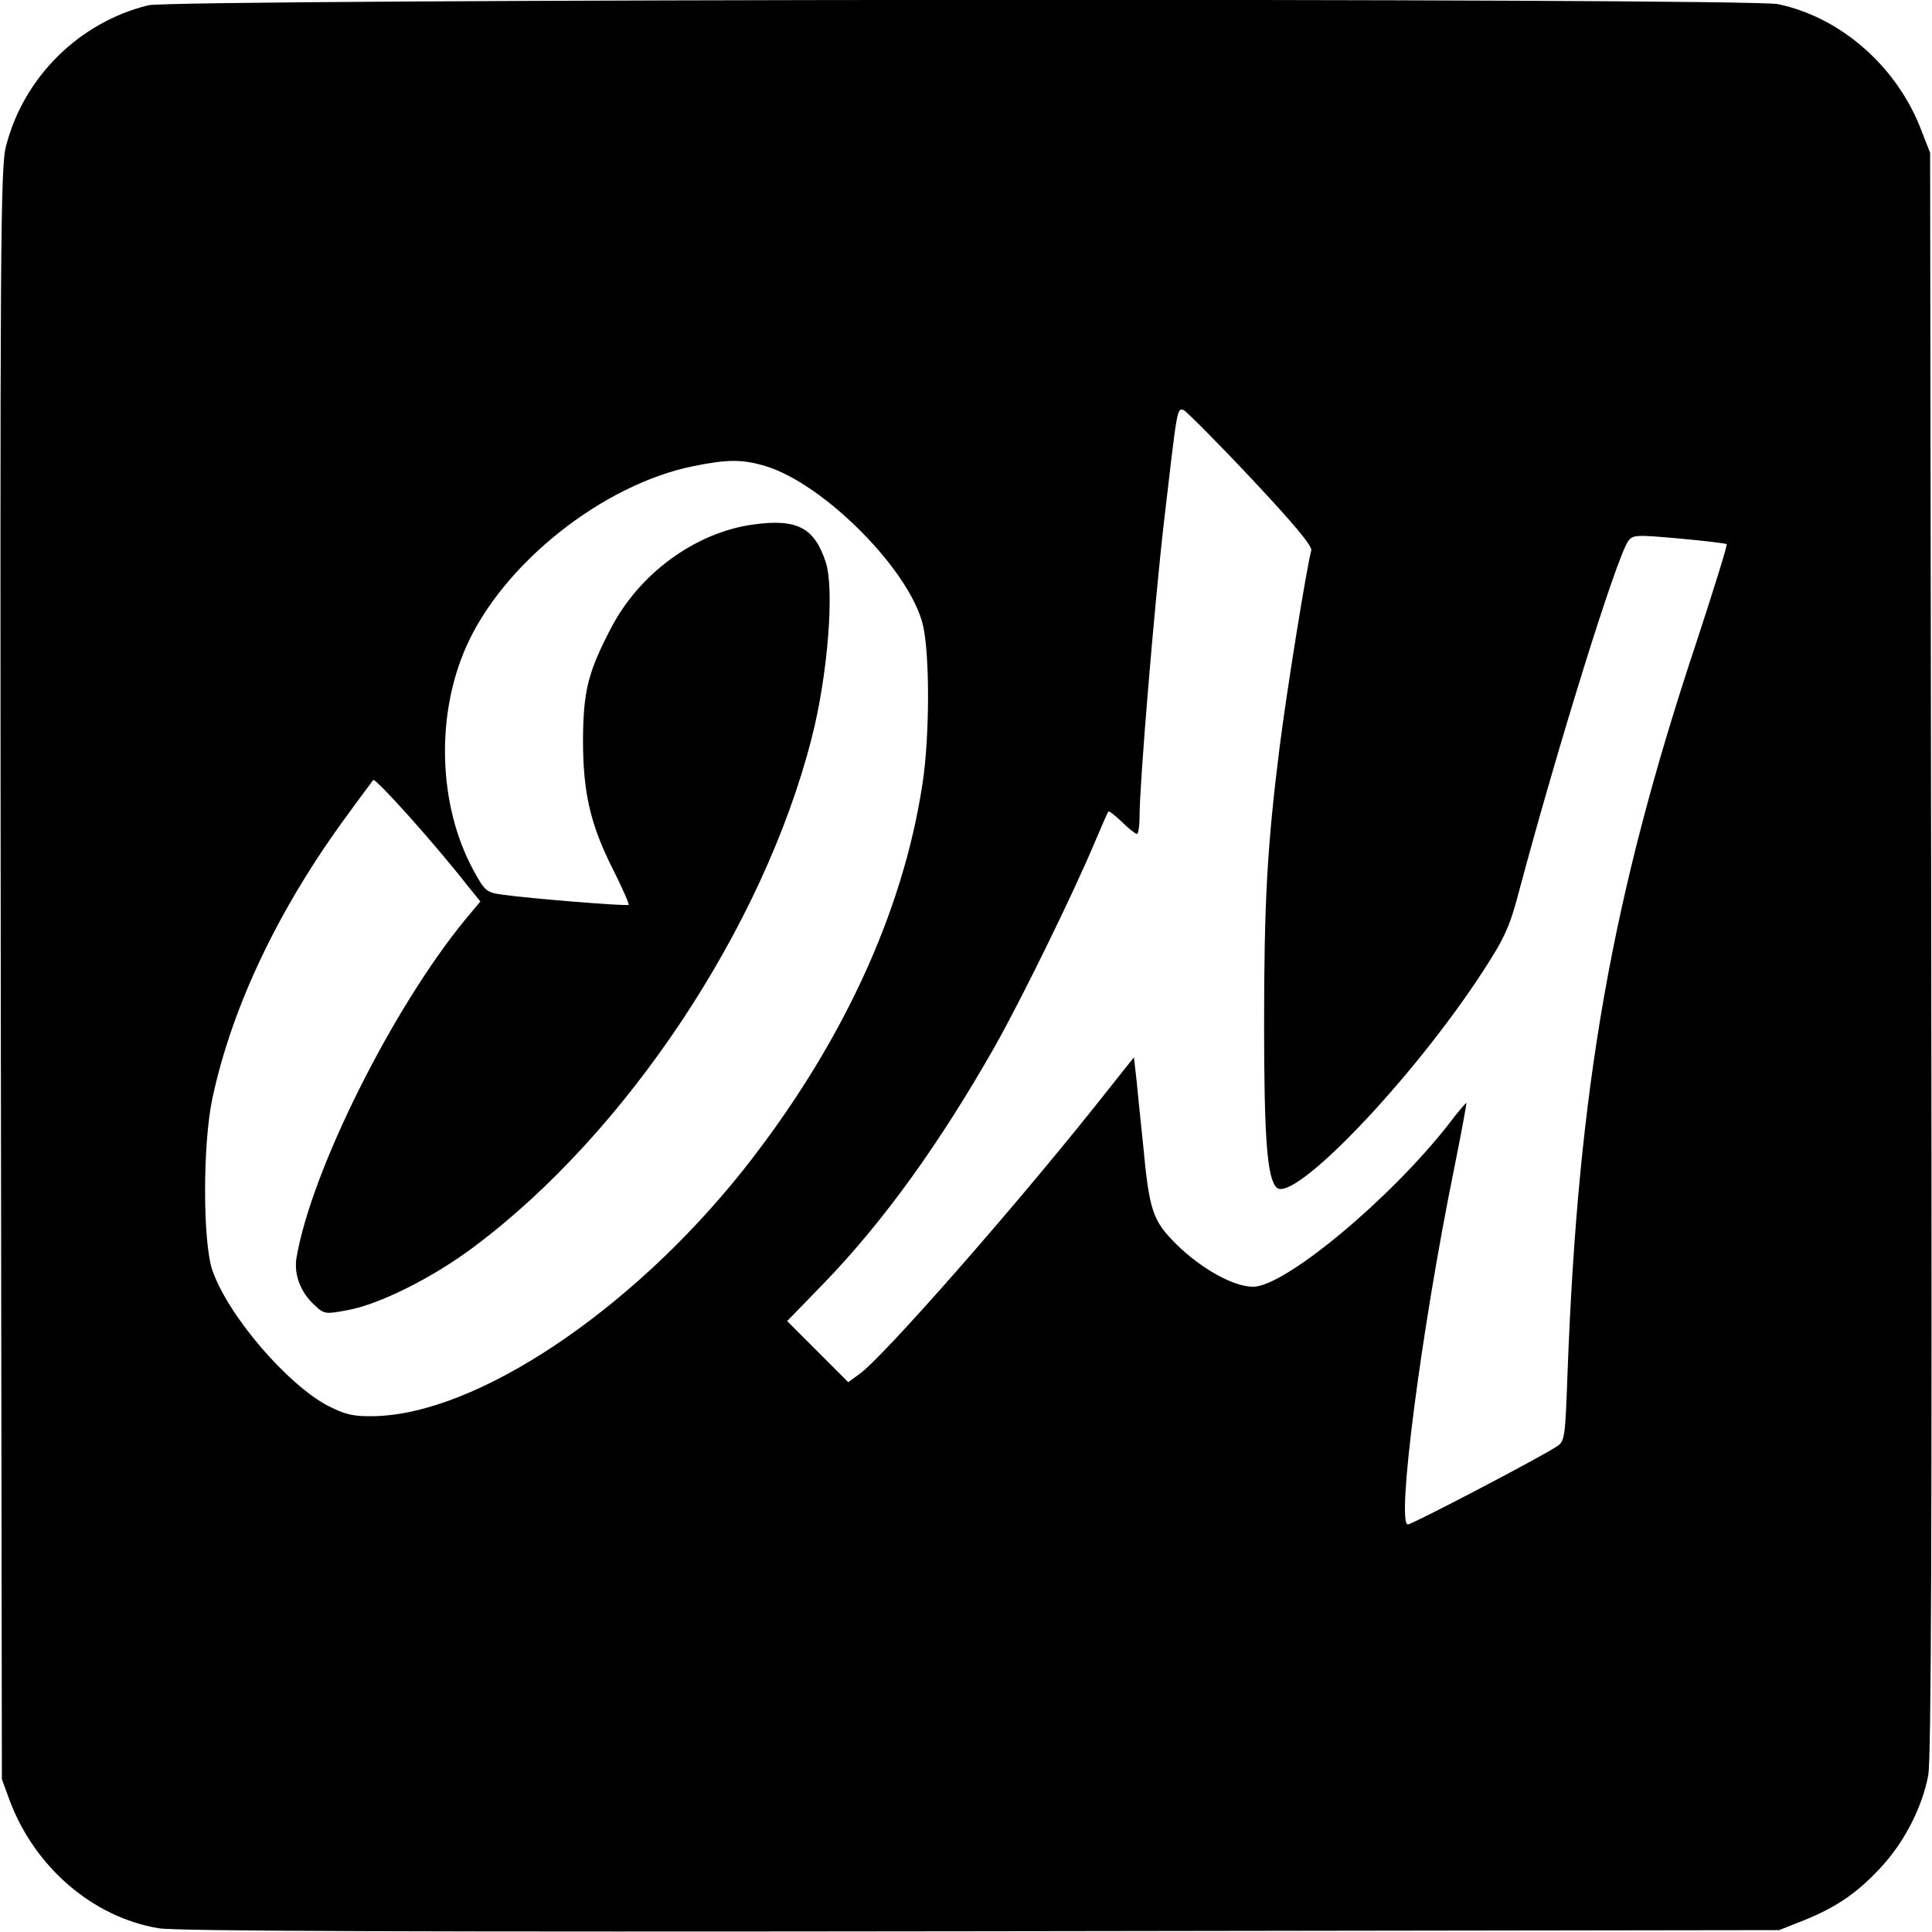
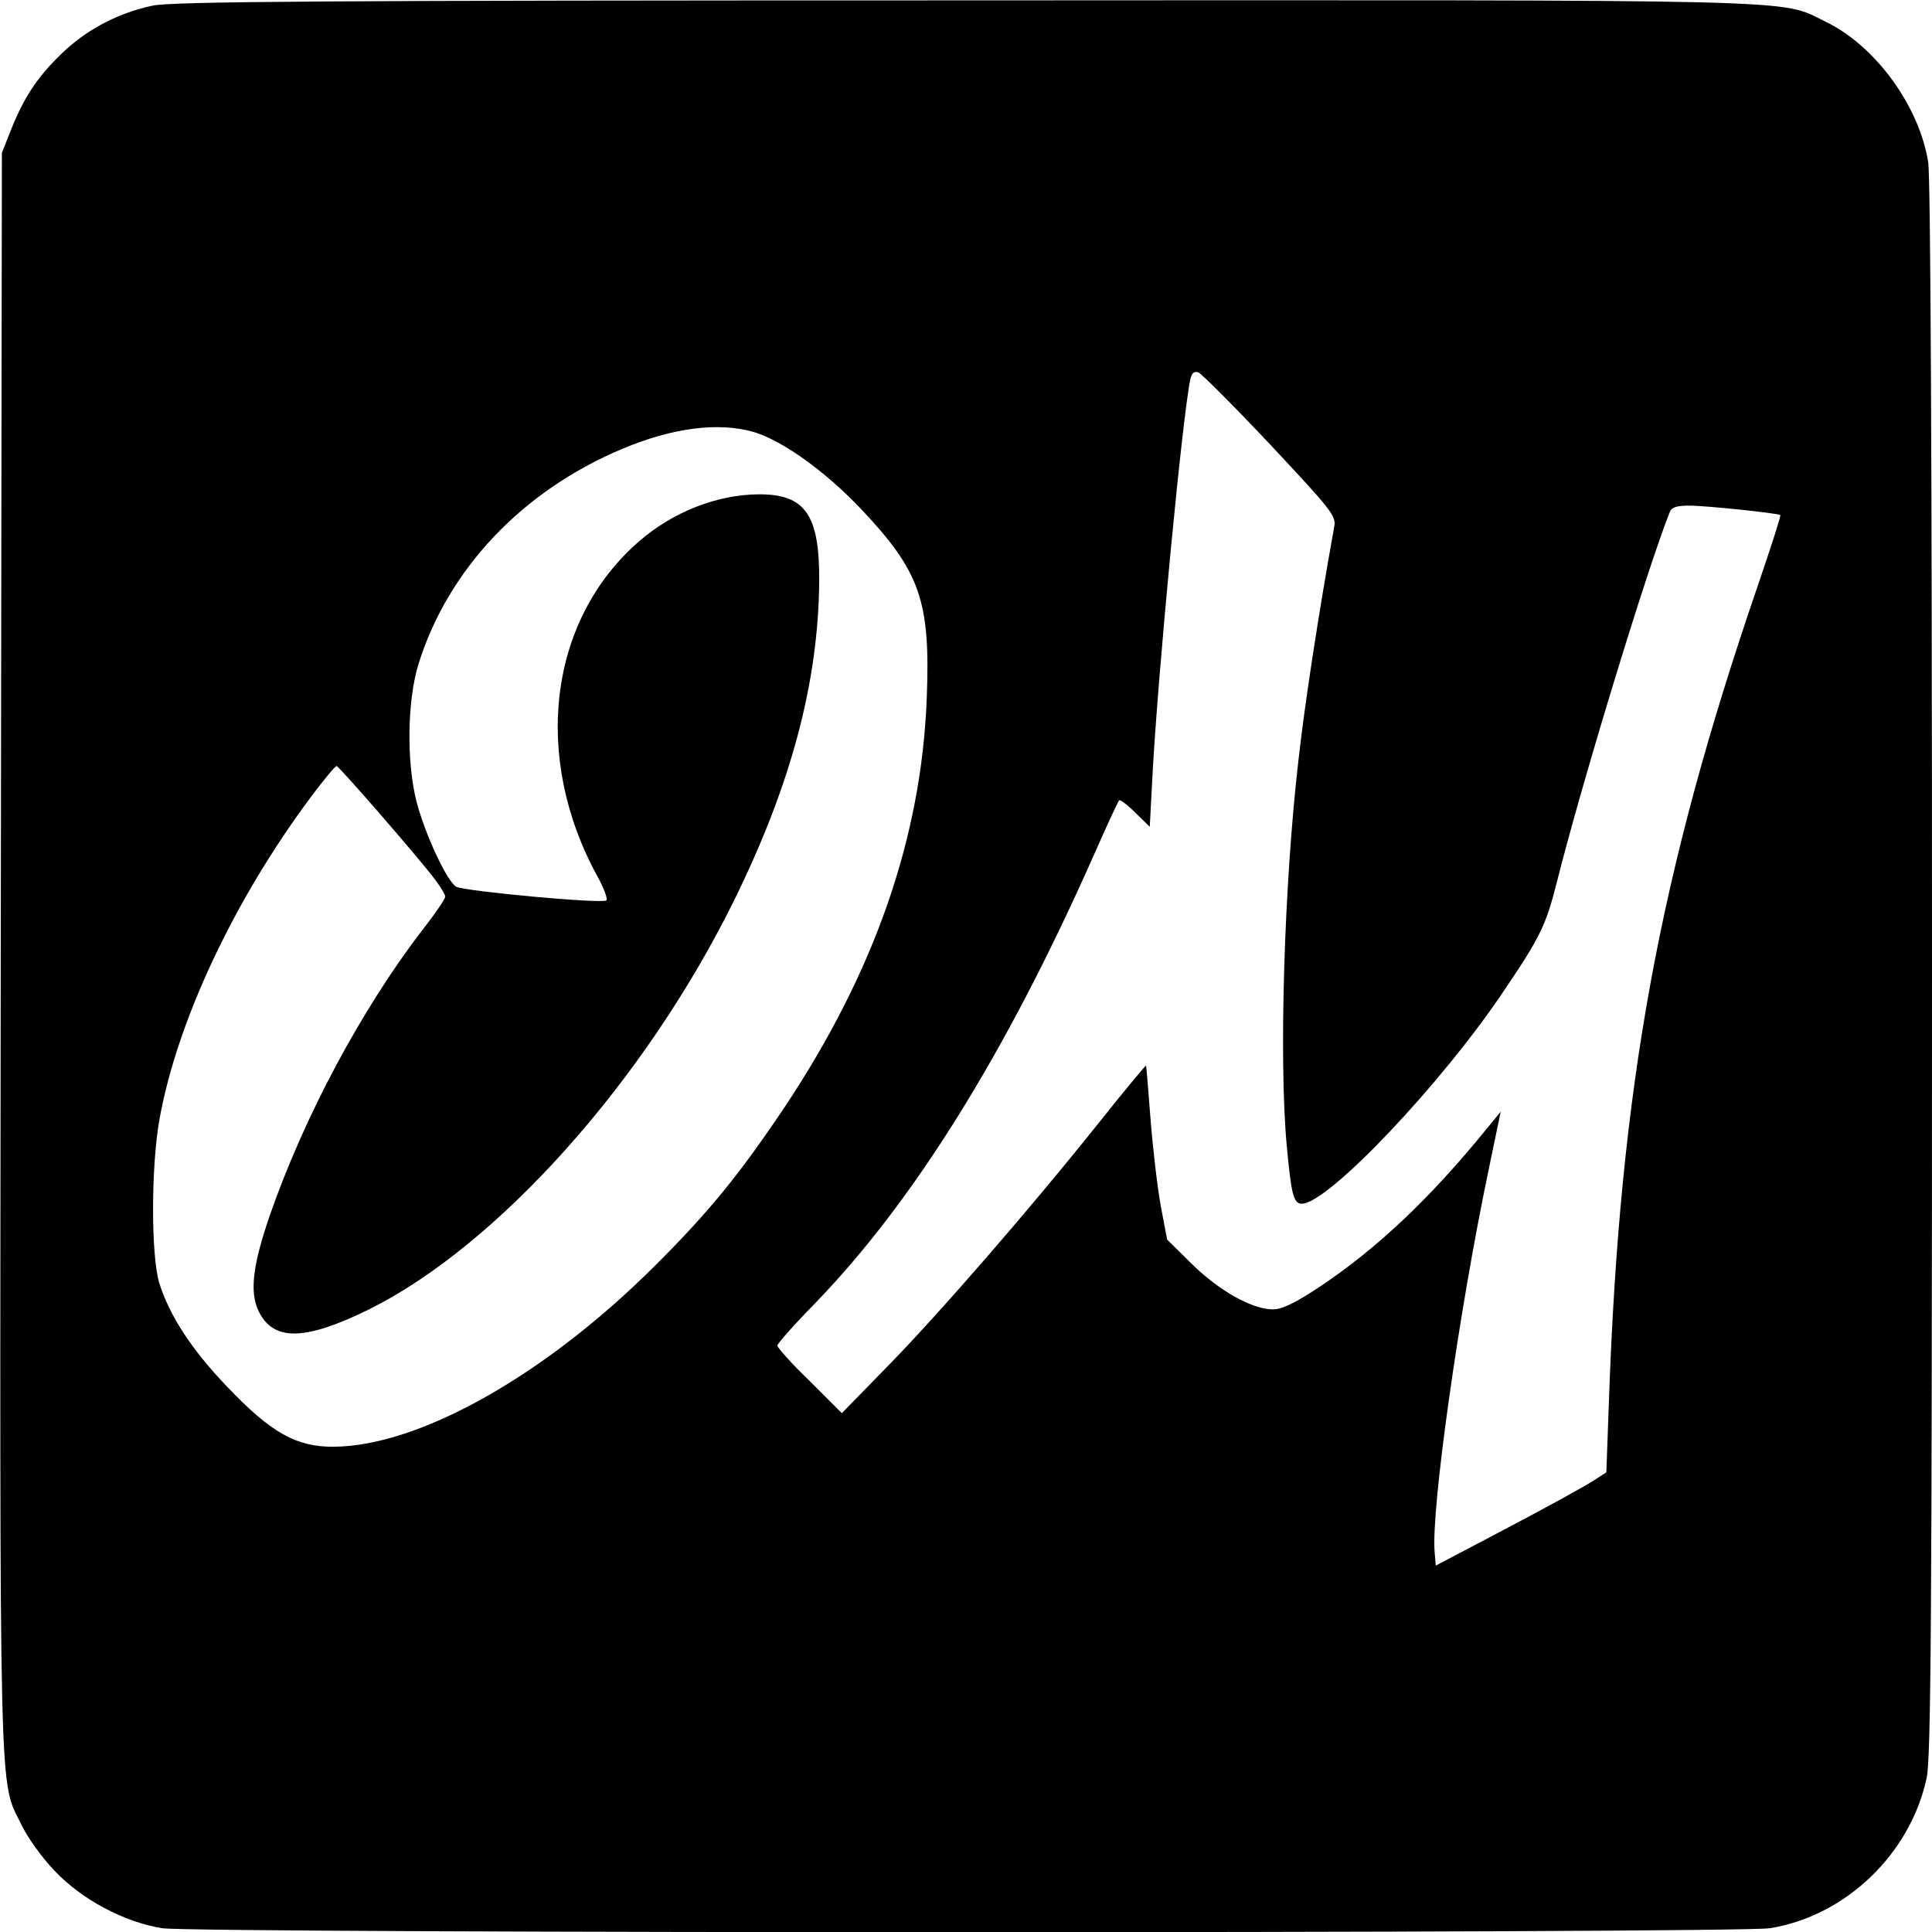
<svg xmlns="http://www.w3.org/2000/svg" version="1.0" width="512pt" height="512pt" viewBox="0 0 512 512" preserveAspectRatio="xMidYMid meet">
  <g transform="translate(0,512) scale(0.1,-0.1)" fill="#000000" stroke="none">
-     <path d="M393 5106 c-183 -45 -330 -190 -377 -373 -15 -56 -16 -269 -14 -2195 l3 -2133 22 -60 c67 -175 220 -306 393 -335 46 -8 684 -10 2180 -8 l2115 3 68 27 c86 35 141 73 205 143 60 66 106 156 122 240 8 44 10 633 8 2180 l-3 2120 -23 59 c-64 169 -213 300 -380 335 -82 17 -4248 14 -4319 -3z m2923 -1254 c110 -117 163 -180 159 -191 -11 -37 -65 -371 -84 -522 -33 -262 -41 -413 -41 -733 0 -302 8 -408 33 -433 44 -44 360 286 545 570 59 90 73 122 96 209 102 383 260 892 291 934 12 17 22 17 134 7 67 -6 124 -13 127 -15 2 -3 -34 -119 -80 -259 -225 -676 -314 -1181 -342 -1941 -6 -166 -7 -178 -28 -191 -43 -29 -384 -207 -395 -207 -31 0 35 513 123 945 19 94 33 171 32 172 -1 1 -22 -23 -46 -55 -155 -199 -435 -432 -519 -432 -52 0 -136 47 -202 111 -65 65 -73 88 -90 269 -6 58 -14 133 -17 167 l-7 61 -97 -122 c-221 -278 -569 -674 -630 -717 l-30 -22 -81 81 -81 81 100 103 c156 162 304 367 450 624 70 124 206 401 264 539 19 44 35 82 37 84 2 3 18 -10 36 -27 18 -18 36 -32 40 -32 4 0 7 22 7 49 0 83 39 556 65 781 35 300 34 300 52 293 7 -3 88 -84 179 -181z m-1288 33 c156 -47 384 -277 418 -422 18 -77 18 -293 -1 -418 -52 -346 -217 -700 -478 -1029 -297 -372 -705 -644 -976 -649 -55 -1 -75 4 -121 27 -109 57 -265 239 -307 359 -26 74 -26 337 0 457 52 243 176 504 359 752 33 46 64 86 67 91 6 6 160 -165 250 -280 l34 -42 -40 -48 c-193 -235 -408 -666 -447 -895 -8 -44 10 -93 48 -127 25 -24 29 -24 87 -13 84 15 226 86 334 167 405 302 768 848 896 1349 43 167 61 397 37 467 -30 91 -76 115 -192 99 -153 -21 -302 -130 -377 -275 -61 -117 -73 -166 -74 -295 0 -140 19 -225 81 -347 24 -48 42 -89 40 -91 -4 -4 -265 17 -334 27 -43 6 -47 9 -78 66 -92 170 -100 407 -19 590 97 221 363 432 604 480 89 18 128 18 189 0z" />
+     <path d="M404 5105 c-88 -19 -166 -59 -230 -117 -69 -64 -107 -119 -142 -205 l-27 -68 -3 -2117 c-3 -2314 -5 -2191 55 -2314 15 -32 54 -87 87 -121 71 -76 185 -137 286 -153 91 -14 4171 -14 4260 0 201 32 373 197 416 399 11 55 14 398 14 2141 0 1375 -4 2097 -10 2140 -24 150 -141 310 -273 373 -124 60 -5 57 -2282 56 -1702 0 -2101 -3 -2151 -14z m2963 -1164 c161 -172 174 -188 169 -216 -42 -233 -79 -475 -95 -620 -38 -328 -52 -793 -31 -1021 12 -130 18 -154 40 -154 69 0 372 319 538 568 94 139 109 171 137 281 67 267 239 830 300 984 5 13 19 17 52 17 45 0 235 -20 241 -25 2 -2 -26 -89 -62 -194 -259 -756 -363 -1323 -392 -2149 l-7 -194 -36 -23 c-20 -13 -121 -69 -226 -124 l-190 -100 -3 35 c-10 110 63 631 142 1009 l33 159 -36 -44 c-151 -186 -292 -319 -445 -421 -65 -43 -99 -59 -123 -59 -54 0 -142 49 -214 120 l-66 65 -17 90 c-9 50 -21 153 -27 230 -6 77 -11 140 -12 141 -1 1 -57 -66 -123 -149 -185 -232 -425 -508 -561 -647 l-122 -125 -85 85 c-48 46 -86 89 -86 94 0 5 44 55 98 110 262 270 507 663 739 1186 35 79 66 147 69 149 2 3 22 -12 43 -33 l38 -37 7 133 c14 267 80 962 101 1055 4 15 10 20 21 16 8 -3 94 -89 191 -192z m-1369 34 c76 -23 189 -104 283 -203 158 -167 185 -245 175 -502 -14 -369 -138 -725 -376 -1083 -120 -179 -202 -280 -346 -423 -290 -289 -622 -476 -849 -478 -99 -1 -167 37 -283 159 -95 99 -153 189 -180 275 -22 74 -22 309 1 436 47 258 196 576 398 848 35 47 67 86 71 86 6 0 215 -240 261 -301 15 -20 27 -40 27 -45 0 -6 -27 -46 -61 -89 -161 -210 -313 -494 -404 -756 -45 -131 -54 -202 -30 -253 39 -81 122 -80 293 4 342 170 732 606 968 1085 151 307 223 578 225 846 1 174 -37 229 -158 229 -112 0 -231 -47 -321 -126 -238 -208 -282 -570 -109 -886 17 -31 28 -60 24 -64 -9 -10 -374 24 -398 36 -24 14 -82 137 -105 225 -27 105 -25 268 5 365 78 251 275 459 539 570 135 57 257 72 350 45z" />
  </g>
</svg>
